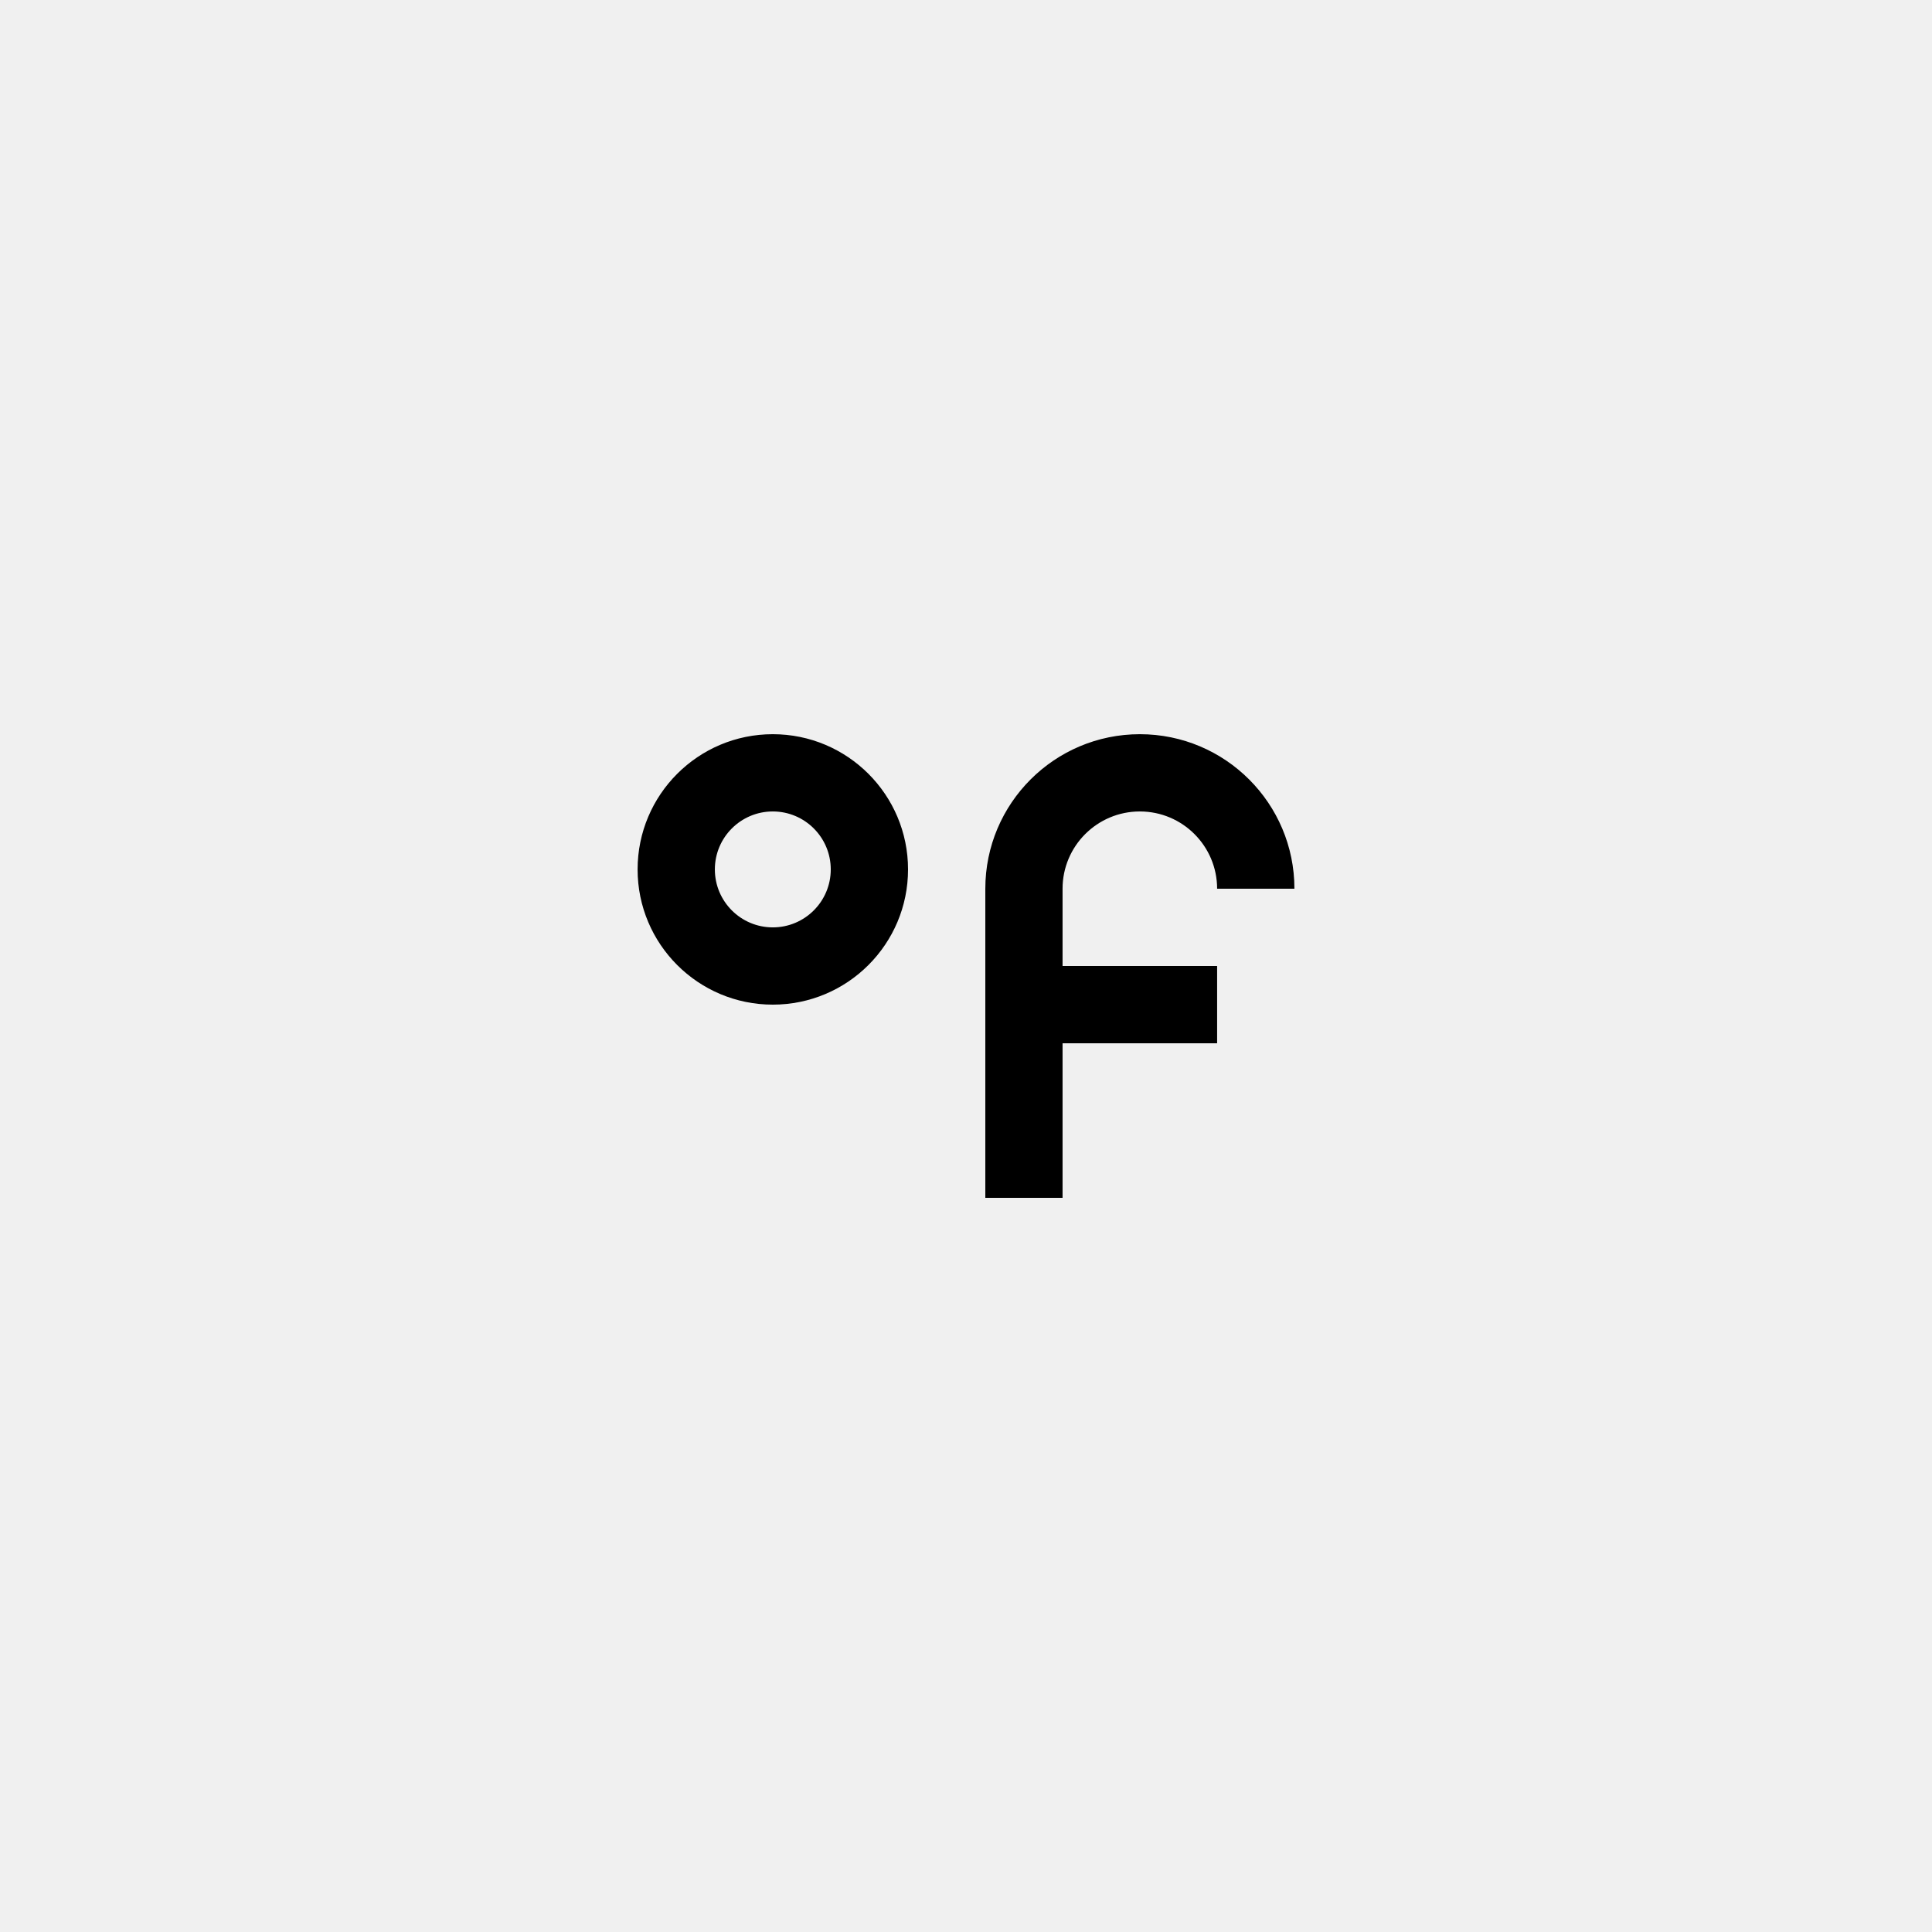
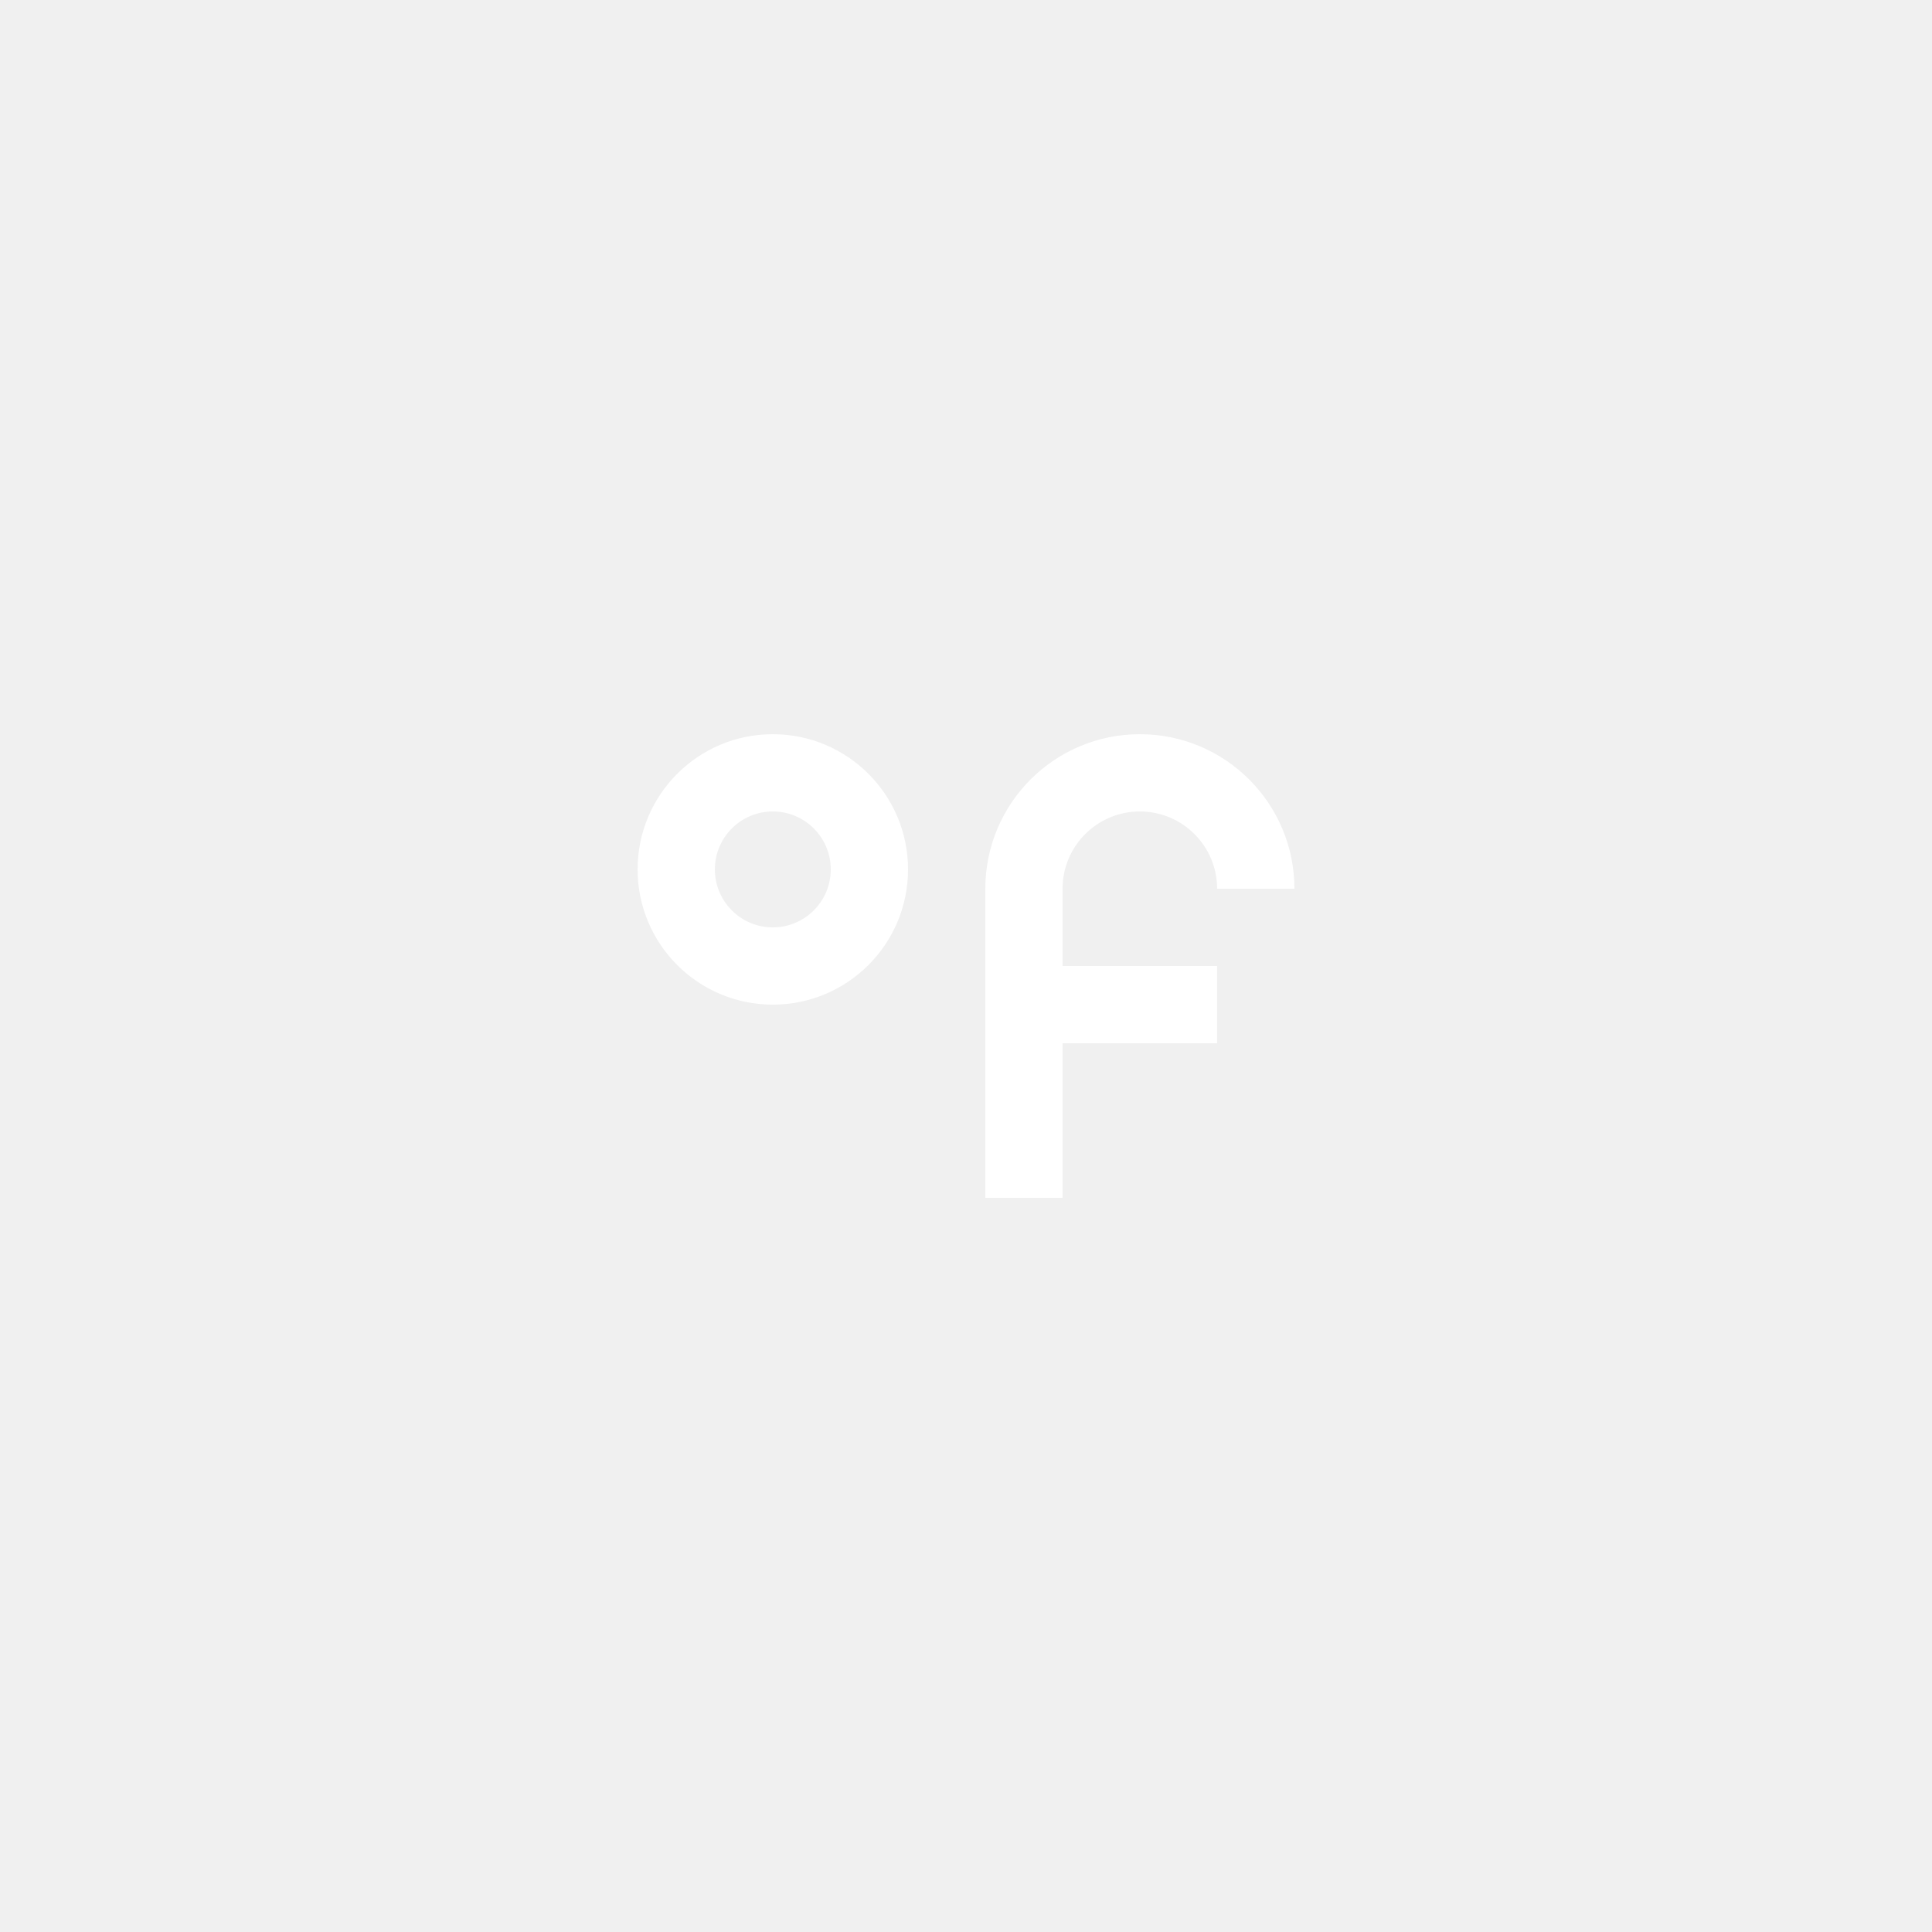
<svg xmlns="http://www.w3.org/2000/svg" version="1.1" id="Layer_1" x="0px" y="0px" width="100px" height="100px" viewBox="0 0 100 100" enable-background="new 0 0 100 100" xml:space="preserve">
-   <path fill-rule="evenodd" clip-rule="evenodd" d="M62.998,46.001c0-2.209-1.791-4-4-4s-4,1.791-4,4V50h8v4h-8v7.999H51V54v-4v-3.999  c0-4.418,3.581-7.999,7.999-7.999s8,3.581,8,7.999H62.998z M40,52c-3.865,0-6.998-3.134-6.998-6.999s3.133-6.999,6.998-6.999  s7,3.134,7,6.999S43.866,52,40,52z M40,42.001c-1.656,0-2.999,1.344-2.999,3s1.343,3,2.999,3c1.657,0,3-1.344,3-3  S41.658,42.001,40,42.001z" />
+   <path fill="#fff" fill-rule="evenodd" clip-rule="evenodd" d="M62.998,46.001c0-2.209-1.791-4-4-4s-4,1.791-4,4V50h8v4h-8v7.999H51V54v-4v-3.999  c0-4.418,3.581-7.999,7.999-7.999s8,3.581,8,7.999H62.998z M40,52c-3.865,0-6.998-3.134-6.998-6.999s3.133-6.999,6.998-6.999  s7,3.134,7,6.999S43.866,52,40,52z M40,42.001c-1.656,0-2.999,1.344-2.999,3s1.343,3,2.999,3c1.657,0,3-1.344,3-3  S41.658,42.001,40,42.001z" />
</svg>
